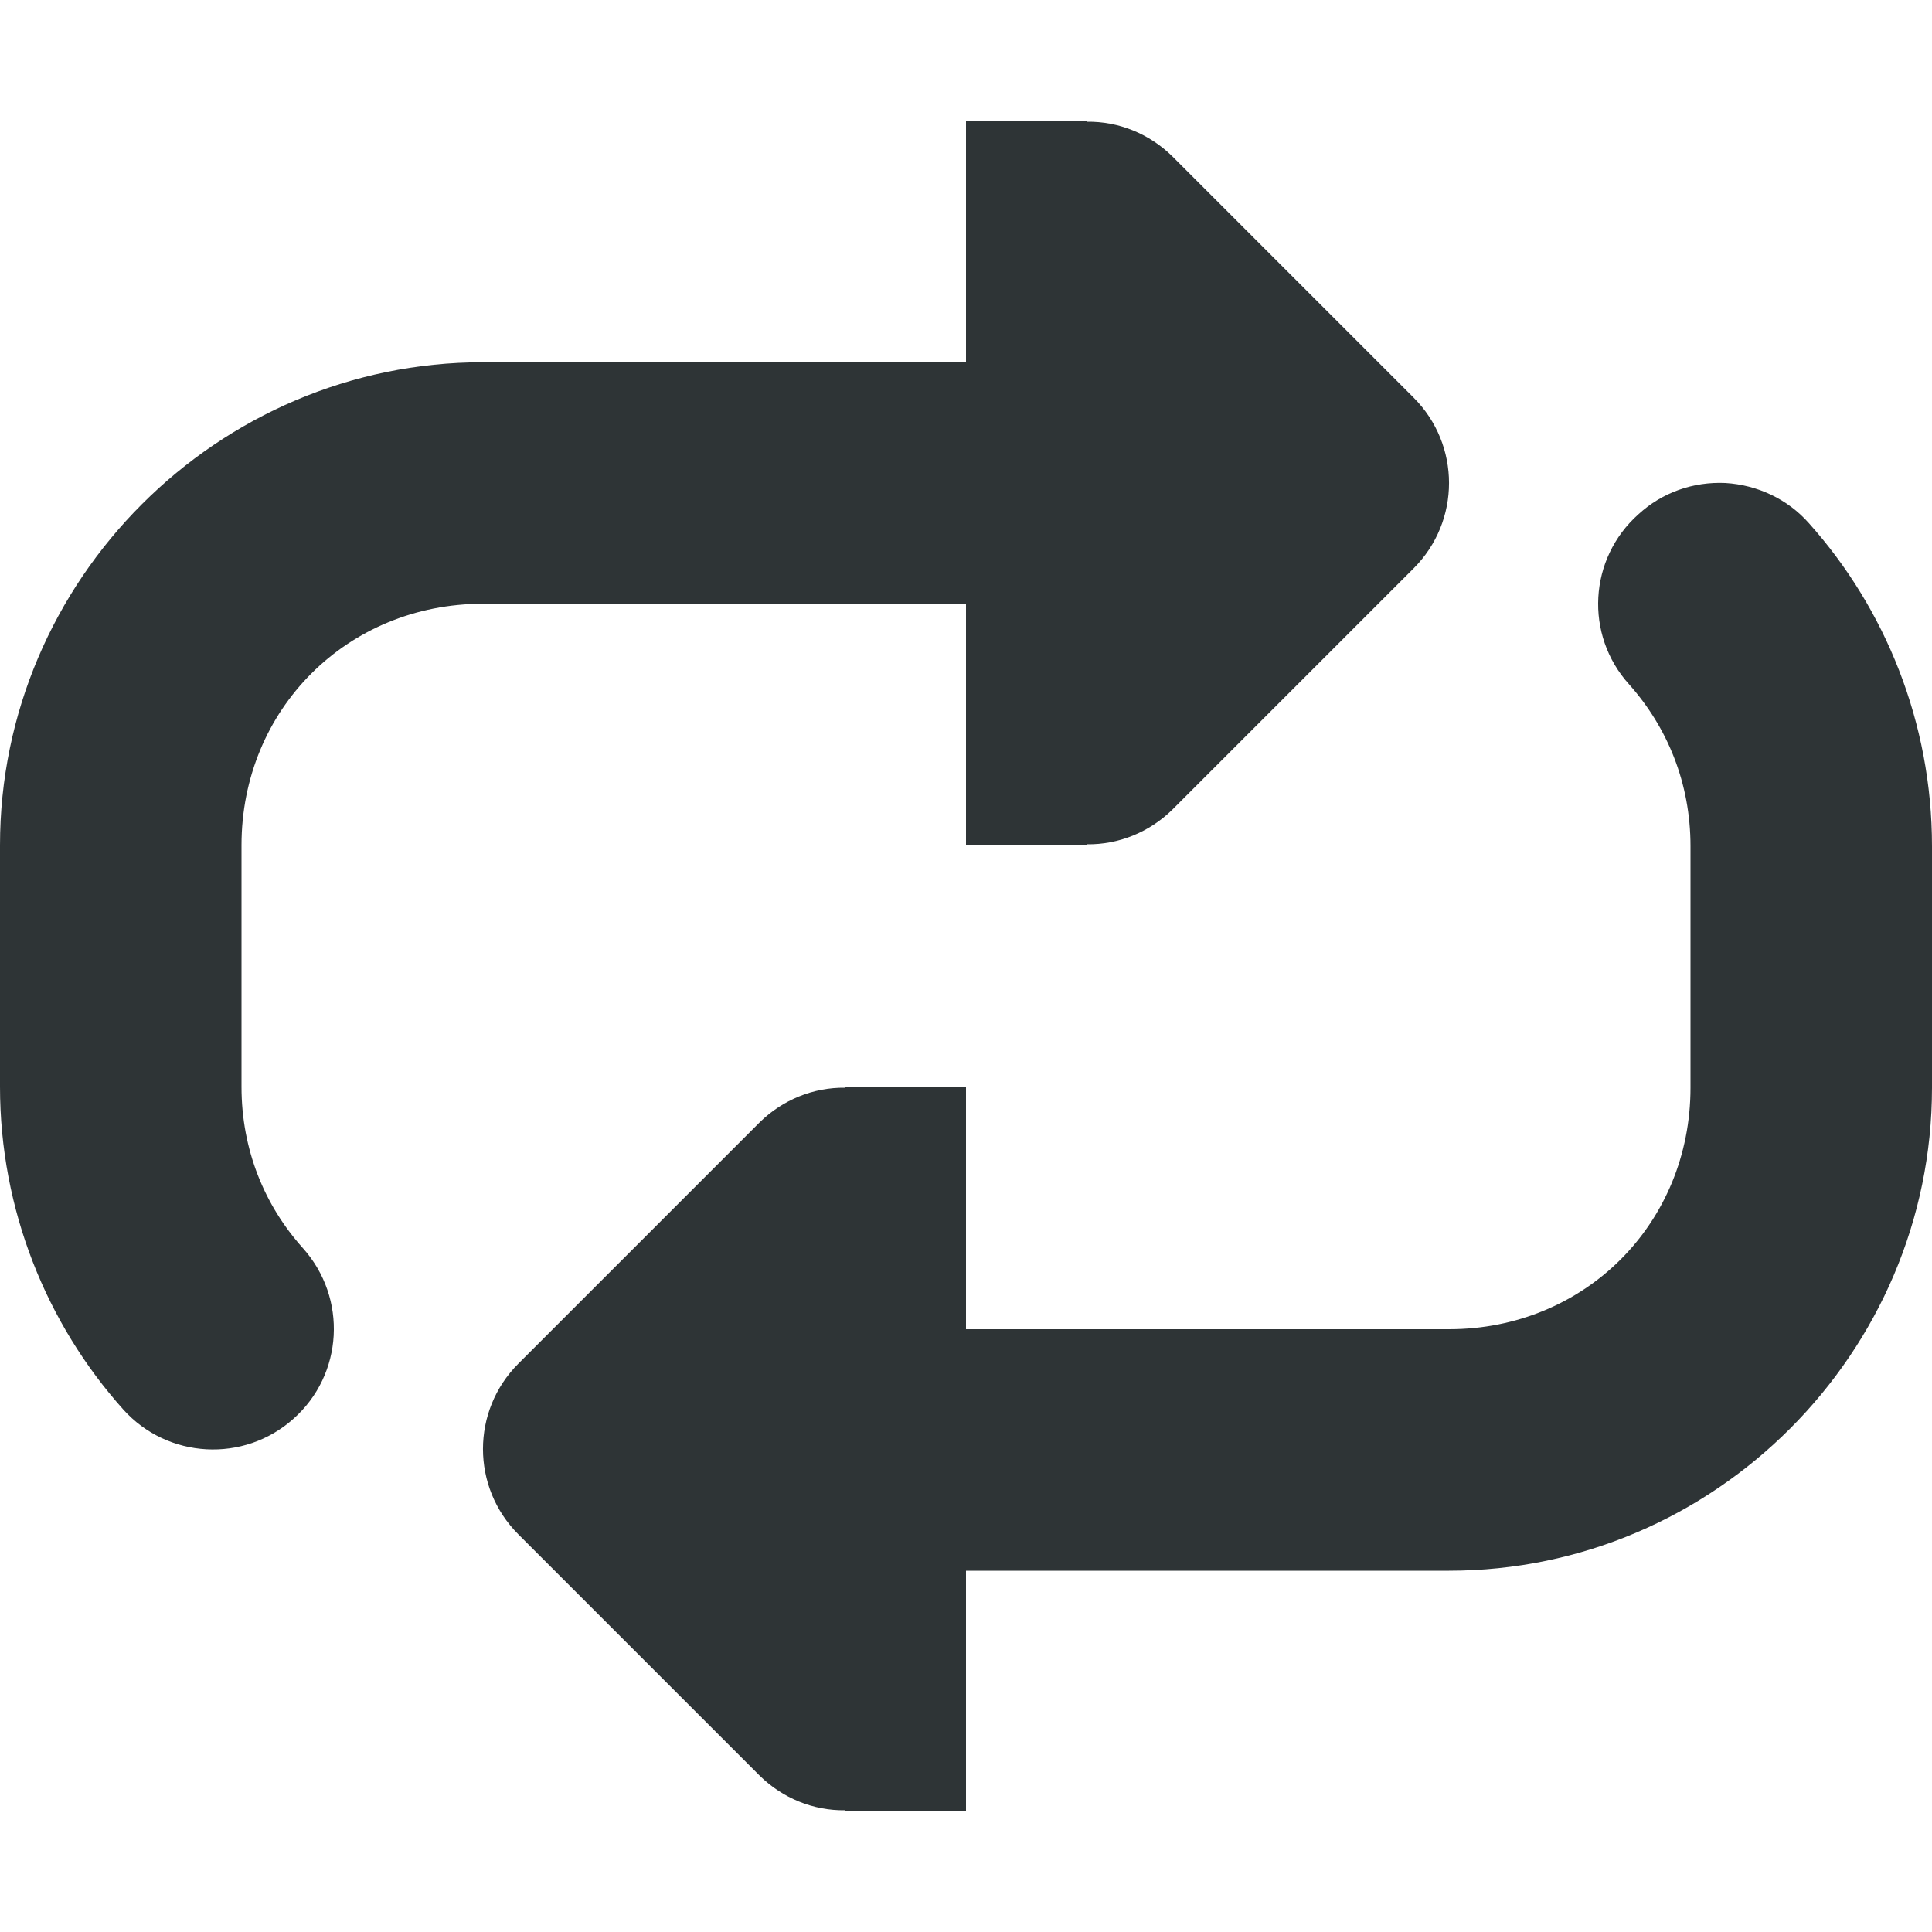
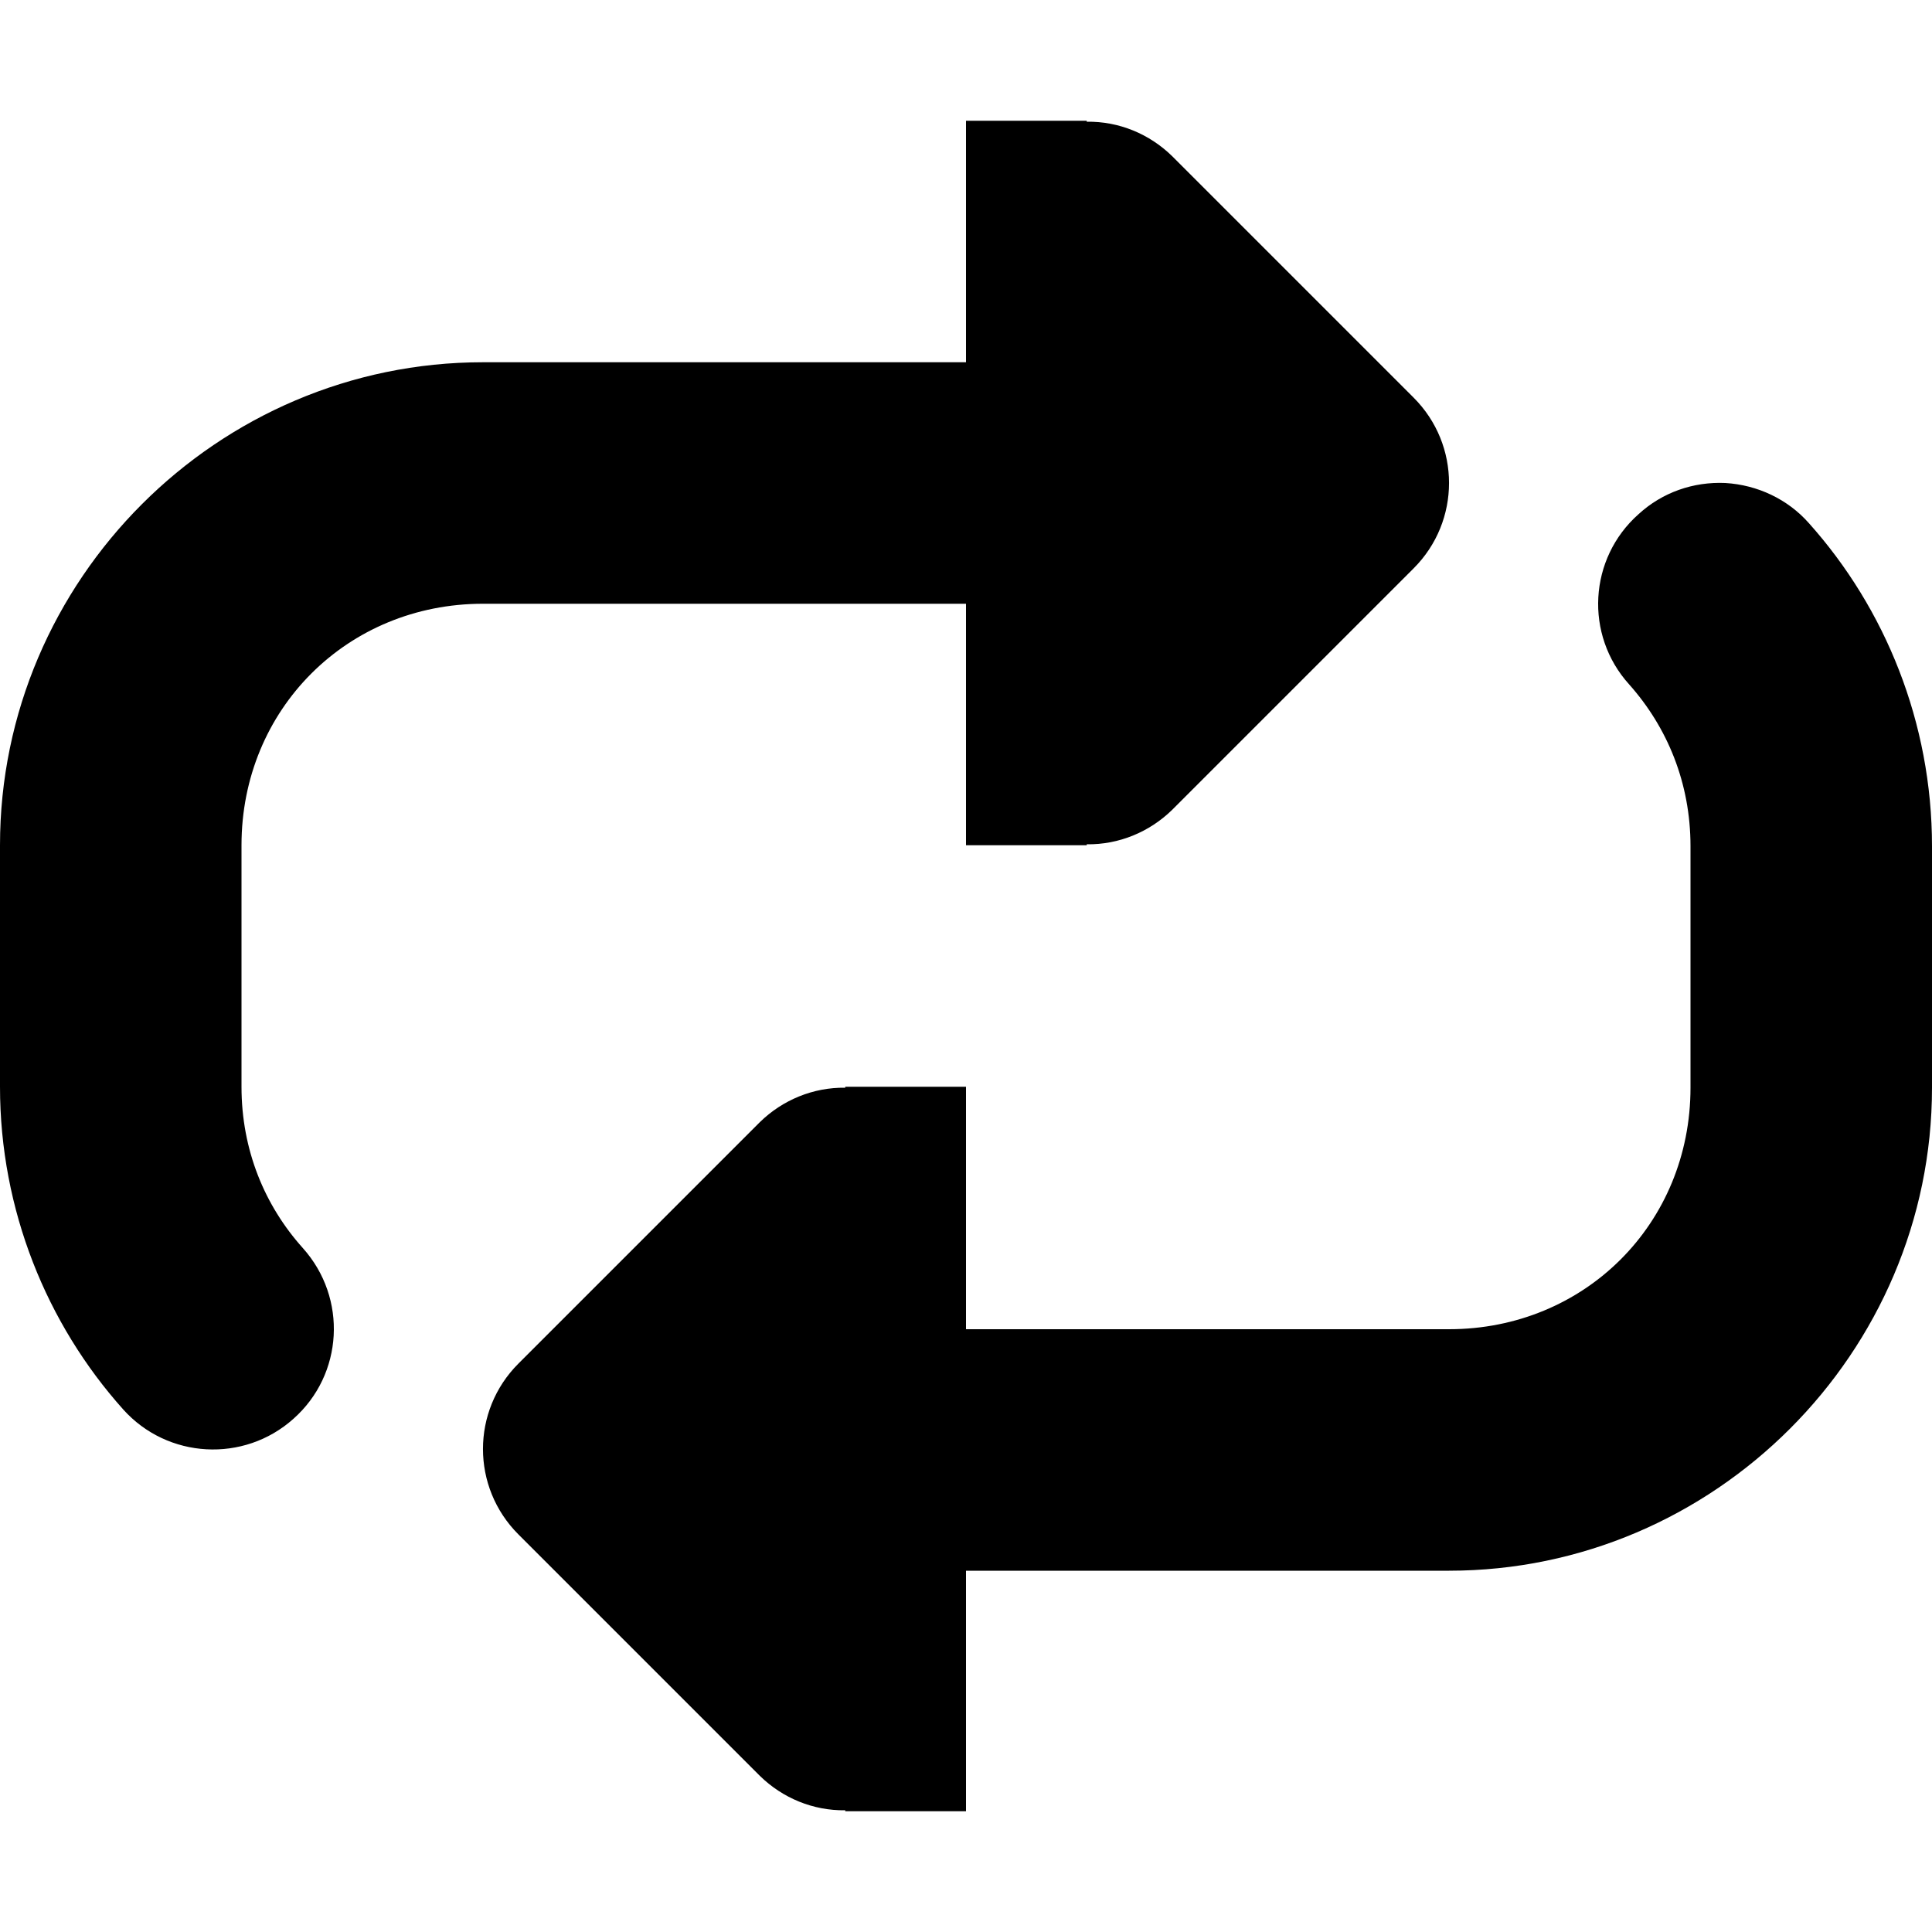
<svg xmlns="http://www.w3.org/2000/svg" height="16px" viewBox="0 0 16 16" width="16px">
-   <path d="m 8 1 v 2 h -4 c -2.199 0 -4 1.801 -4 4 v 2 c 0 1.02 0.387 1.965 1.02 2.672 c 0.367 0.41 1 0.445 1.41 0.078 c 0.414 -0.367 0.449 -1 0.078 -1.414 c -0.316 -0.352 -0.508 -0.812 -0.508 -1.336 v -2 c 0 -1.125 0.875 -2 2 -2 h 4 v 2 h 1 v -0.008 c 0.266 0.004 0.52 -0.102 0.707 -0.285 l 2 -2 c 0.391 -0.391 0.391 -1.023 0 -1.414 l -2 -2 c -0.188 -0.184 -0.441 -0.289 -0.707 -0.285 v -0.008 z m 6.289 3 c -0.266 -0.012 -0.523 0.078 -0.719 0.258 c -0.414 0.367 -0.449 1 -0.078 1.41 c 0.316 0.355 0.508 0.816 0.508 1.34 v 2 c 0 1.125 -0.875 2 -2 2 h -4 v -2.008 h -1 v 0.008 c -0.266 -0.004 -0.52 0.102 -0.707 0.285 l -2 2 c -0.391 0.391 -0.391 1.023 0 1.414 l 2 2 c 0.188 0.184 0.441 0.289 0.707 0.285 v 0.008 h 1 v -1.992 h 4 c 2.199 0 4 -1.805 4 -4 v -2 c 0 -1.023 -0.387 -1.969 -1.02 -2.676 c -0.176 -0.199 -0.426 -0.316 -0.691 -0.332 z m 0 0" fill="#2e3436" />
+   <path d="m 8 1 v 2 h -4 c -2.199 0 -4 1.801 -4 4 v 2 c 0 1.02 0.387 1.965 1.02 2.672 c 0.367 0.41 1 0.445 1.41 0.078 c 0.414 -0.367 0.449 -1 0.078 -1.414 c -0.316 -0.352 -0.508 -0.812 -0.508 -1.336 v -2 c 0 -1.125 0.875 -2 2 -2 h 4 v 2 h 1 v -0.008 c 0.266 0.004 0.52 -0.102 0.707 -0.285 l 2 -2 c 0.391 -0.391 0.391 -1.023 0 -1.414 l -2 -2 c -0.188 -0.184 -0.441 -0.289 -0.707 -0.285 v -0.008 z m 6.289 3 c -0.266 -0.012 -0.523 0.078 -0.719 0.258 c -0.414 0.367 -0.449 1 -0.078 1.41 c 0.316 0.355 0.508 0.816 0.508 1.34 v 2 c 0 1.125 -0.875 2 -2 2 h -4 v -2.008 h -1 v 0.008 c -0.266 -0.004 -0.52 0.102 -0.707 0.285 l -2 2 c -0.391 0.391 -0.391 1.023 0 1.414 l 2 2 c 0.188 0.184 0.441 0.289 0.707 0.285 v 0.008 h 1 v -1.992 h 4 c 2.199 0 4 -1.805 4 -4 v -2 c 0 -1.023 -0.387 -1.969 -1.02 -2.676 c -0.176 -0.199 -0.426 -0.316 -0.691 -0.332 z m 0 0" fill="currentColor" />
</svg>
